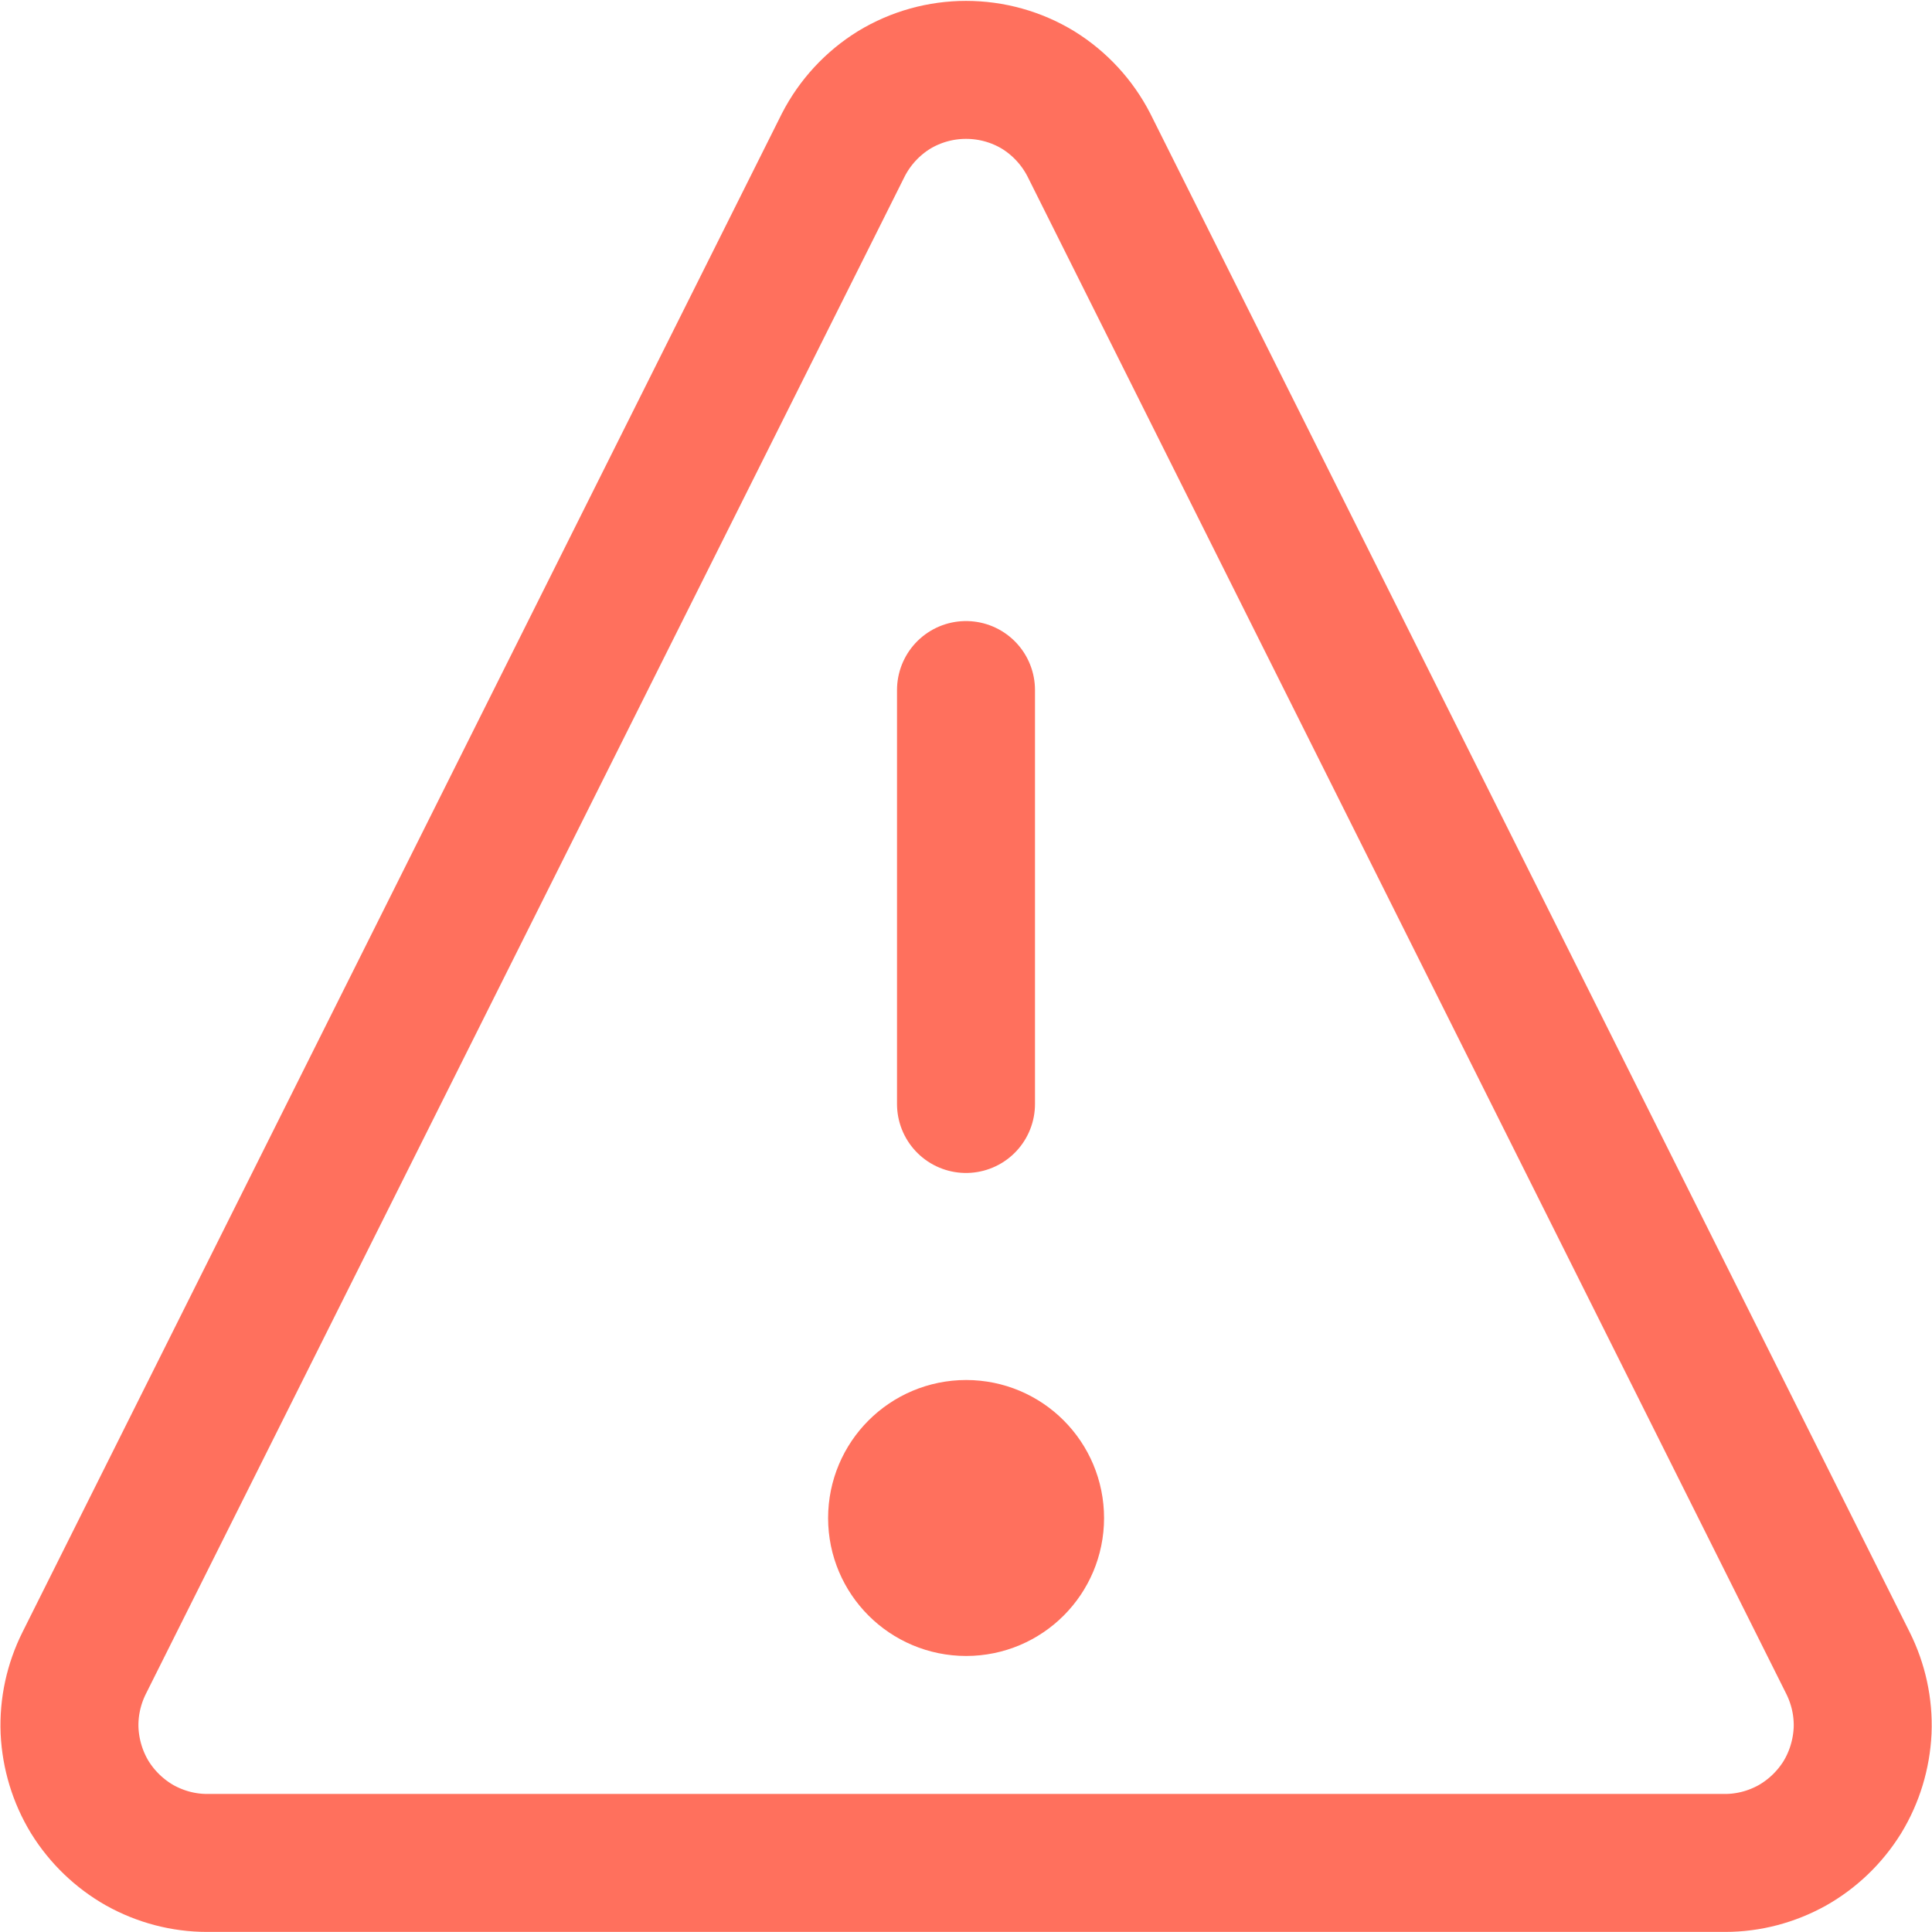
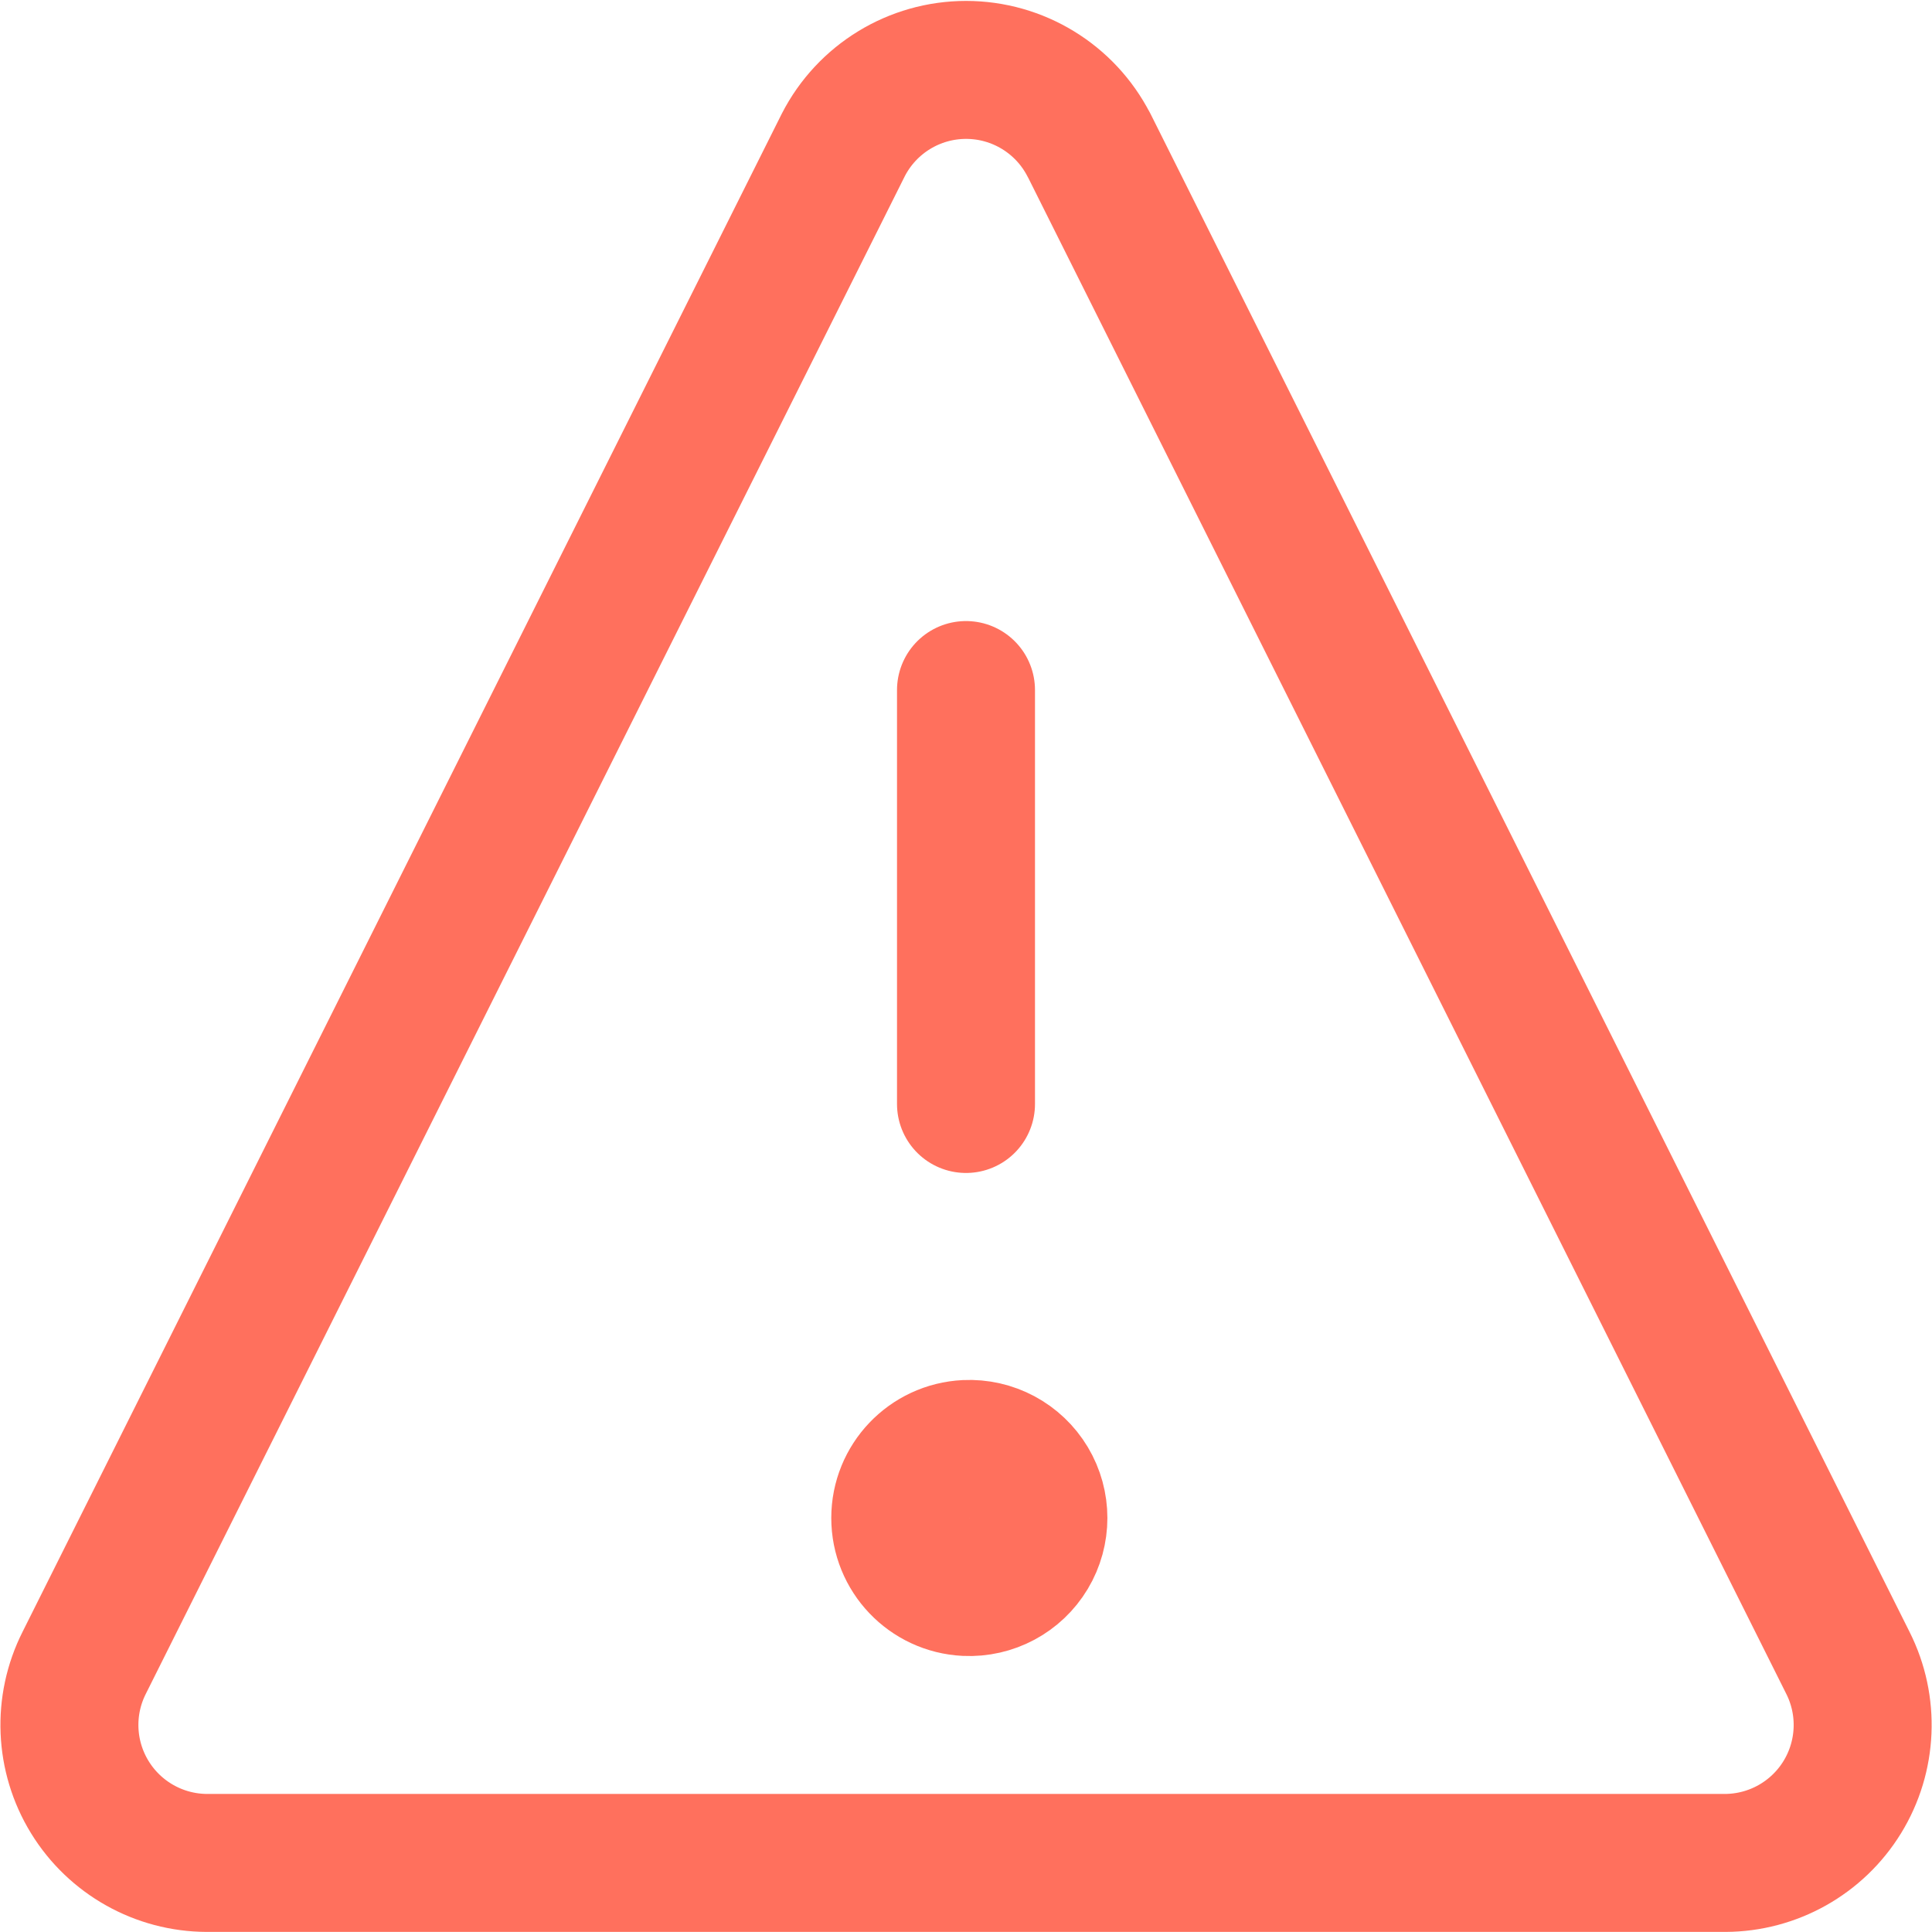
- <svg xmlns="http://www.w3.org/2000/svg" width="12" height="12" viewBox="0 0 12 12" fill="none">
-   <path d="M6 4.286V6.857" stroke="#FF705D" stroke-width="0.857" stroke-linecap="round" stroke-linejoin="round" />
-   <path d="M6.001 9.857C6.238 9.857 6.429 9.665 6.429 9.429C6.429 9.192 6.238 9 6.001 9C5.764 9 5.572 9.192 5.572 9.429C5.572 9.665 5.764 9.857 6.001 9.857Z" stroke="#FF705D" stroke-width="0.857" stroke-linecap="round" stroke-linejoin="round" />
-   <path d="M6.763 0.9C6.691 0.76 6.582 0.642 6.448 0.559C6.313 0.477 6.158 0.434 6 0.434C5.843 0.434 5.688 0.477 5.553 0.559C5.419 0.642 5.31 0.76 5.238 0.9L0.523 10.329C0.458 10.459 0.426 10.604 0.432 10.75C0.439 10.896 0.482 11.038 0.558 11.163C0.635 11.287 0.742 11.39 0.869 11.462C0.997 11.533 1.14 11.571 1.286 11.571H10.715C10.861 11.571 11.004 11.533 11.132 11.462C11.259 11.39 11.366 11.287 11.443 11.163C11.519 11.038 11.562 10.896 11.569 10.75C11.575 10.604 11.543 10.459 11.478 10.329L6.763 0.9Z" stroke="#FF705D" stroke-width="0.857" stroke-linecap="round" stroke-linejoin="round" />
+ <svg xmlns="http://www.w3.org/2000/svg" width="12" height="12" fill="none">
+   <path d="M6 4.286v2.571M6 9.857A.429.429 0 1 0 6 9a.429.429 0 0 0 0 .857Z" stroke="#FF705D" stroke-width=".857" stroke-linecap="round" stroke-linejoin="round" />
+   <path d="M6.763.9a.857.857 0 0 0-1.525 0L.523 10.328a.857.857 0 0 0 .763 1.243h9.429a.857.857 0 0 0 .763-1.242L6.763.899Z" stroke="#FF705D" stroke-width=".857" stroke-linecap="round" stroke-linejoin="round" />
</svg>
